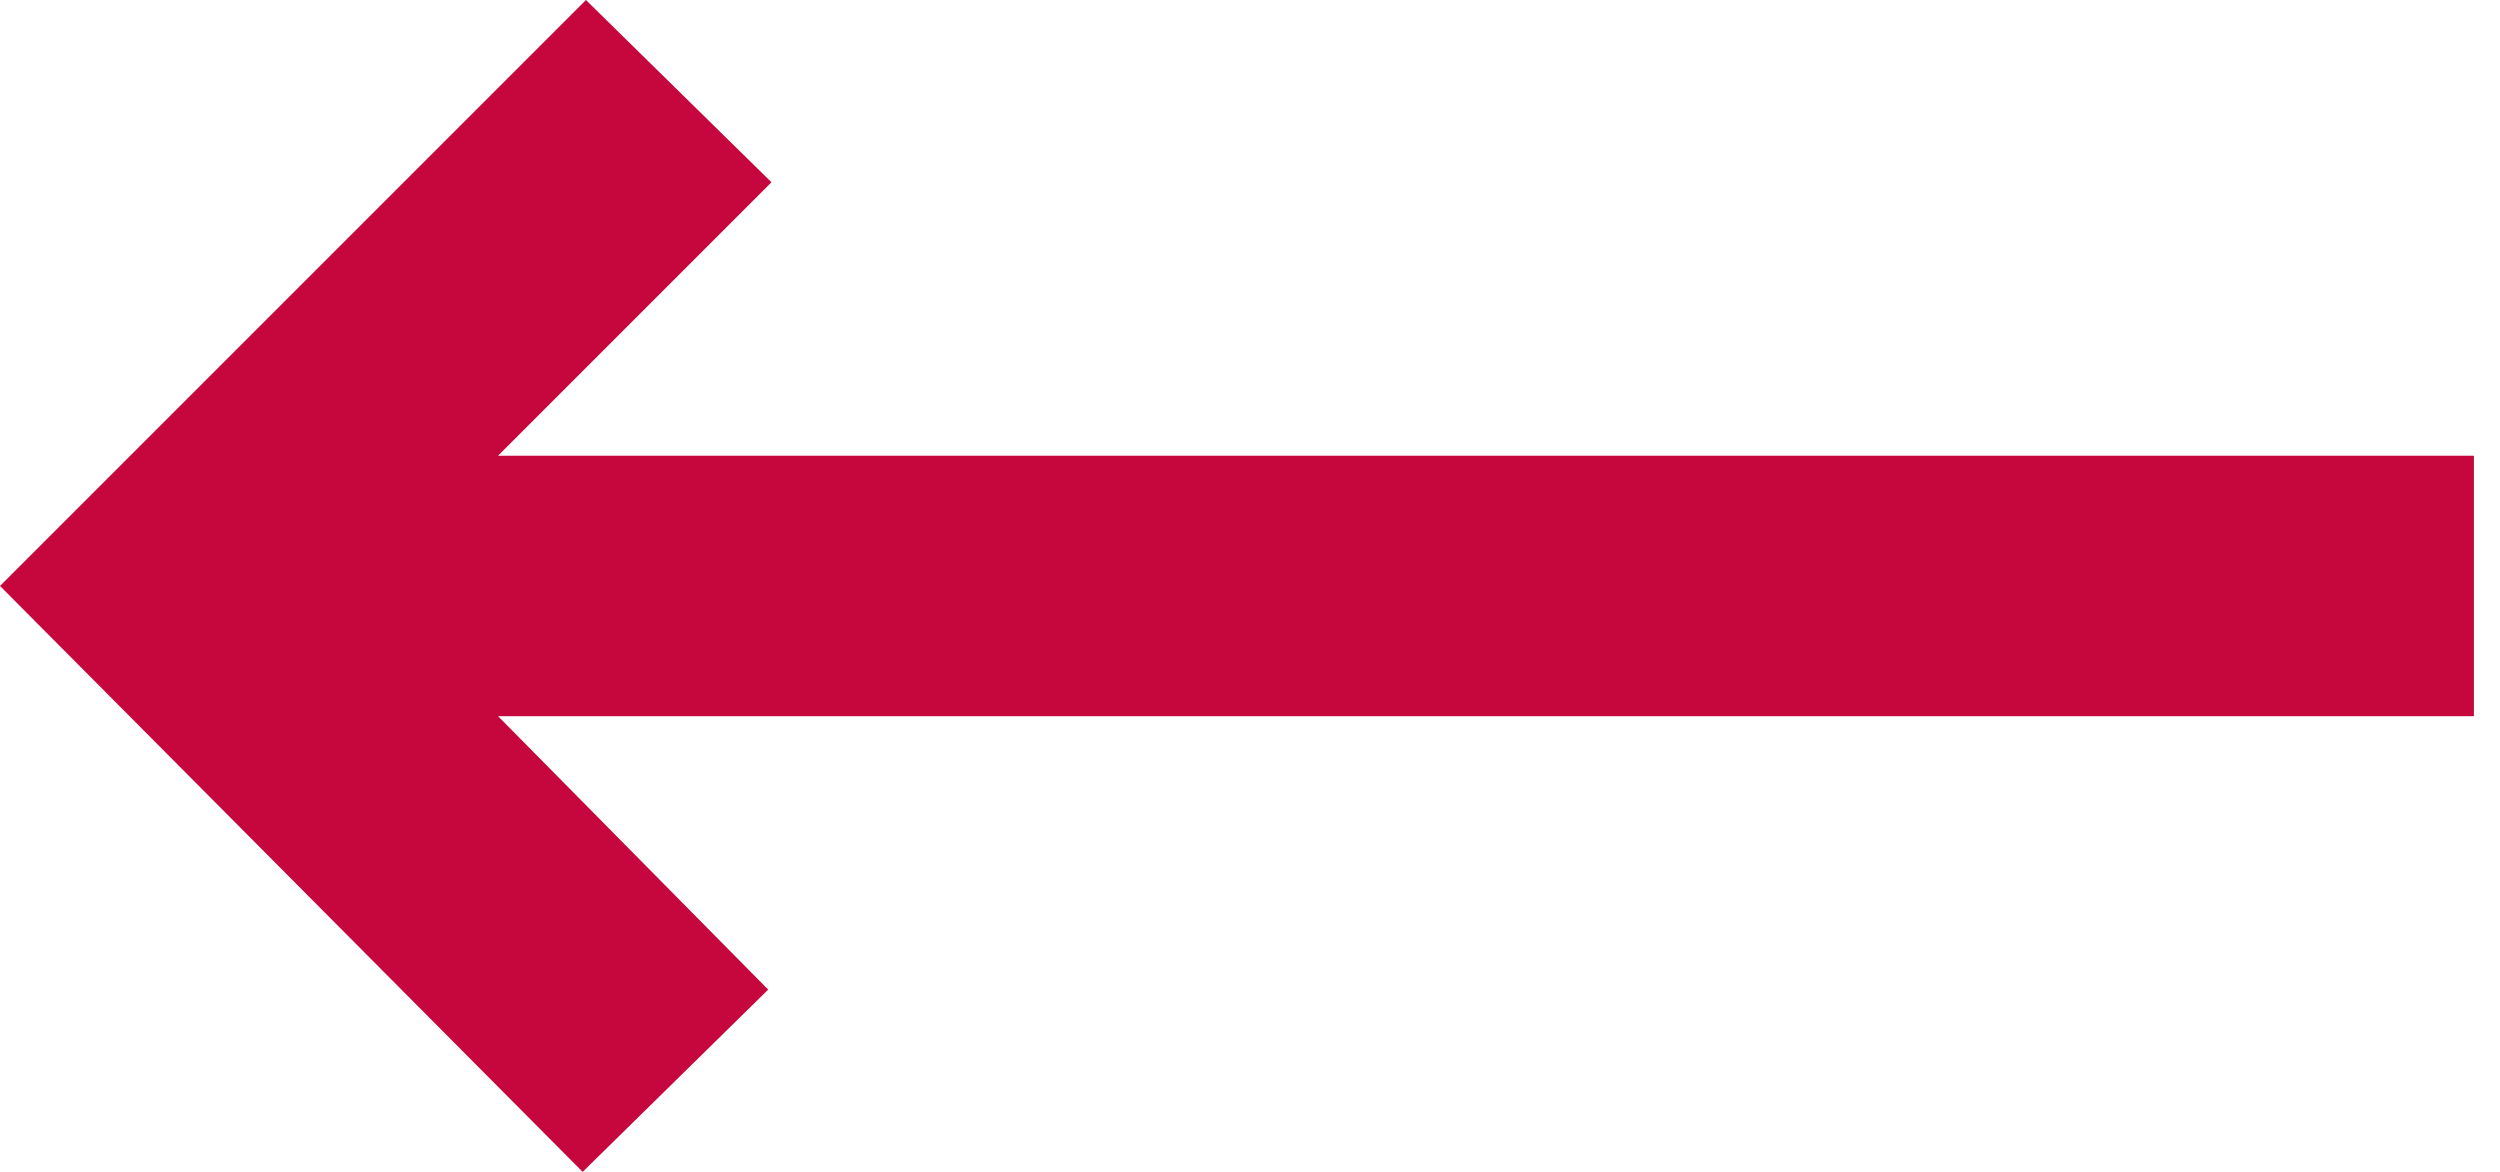
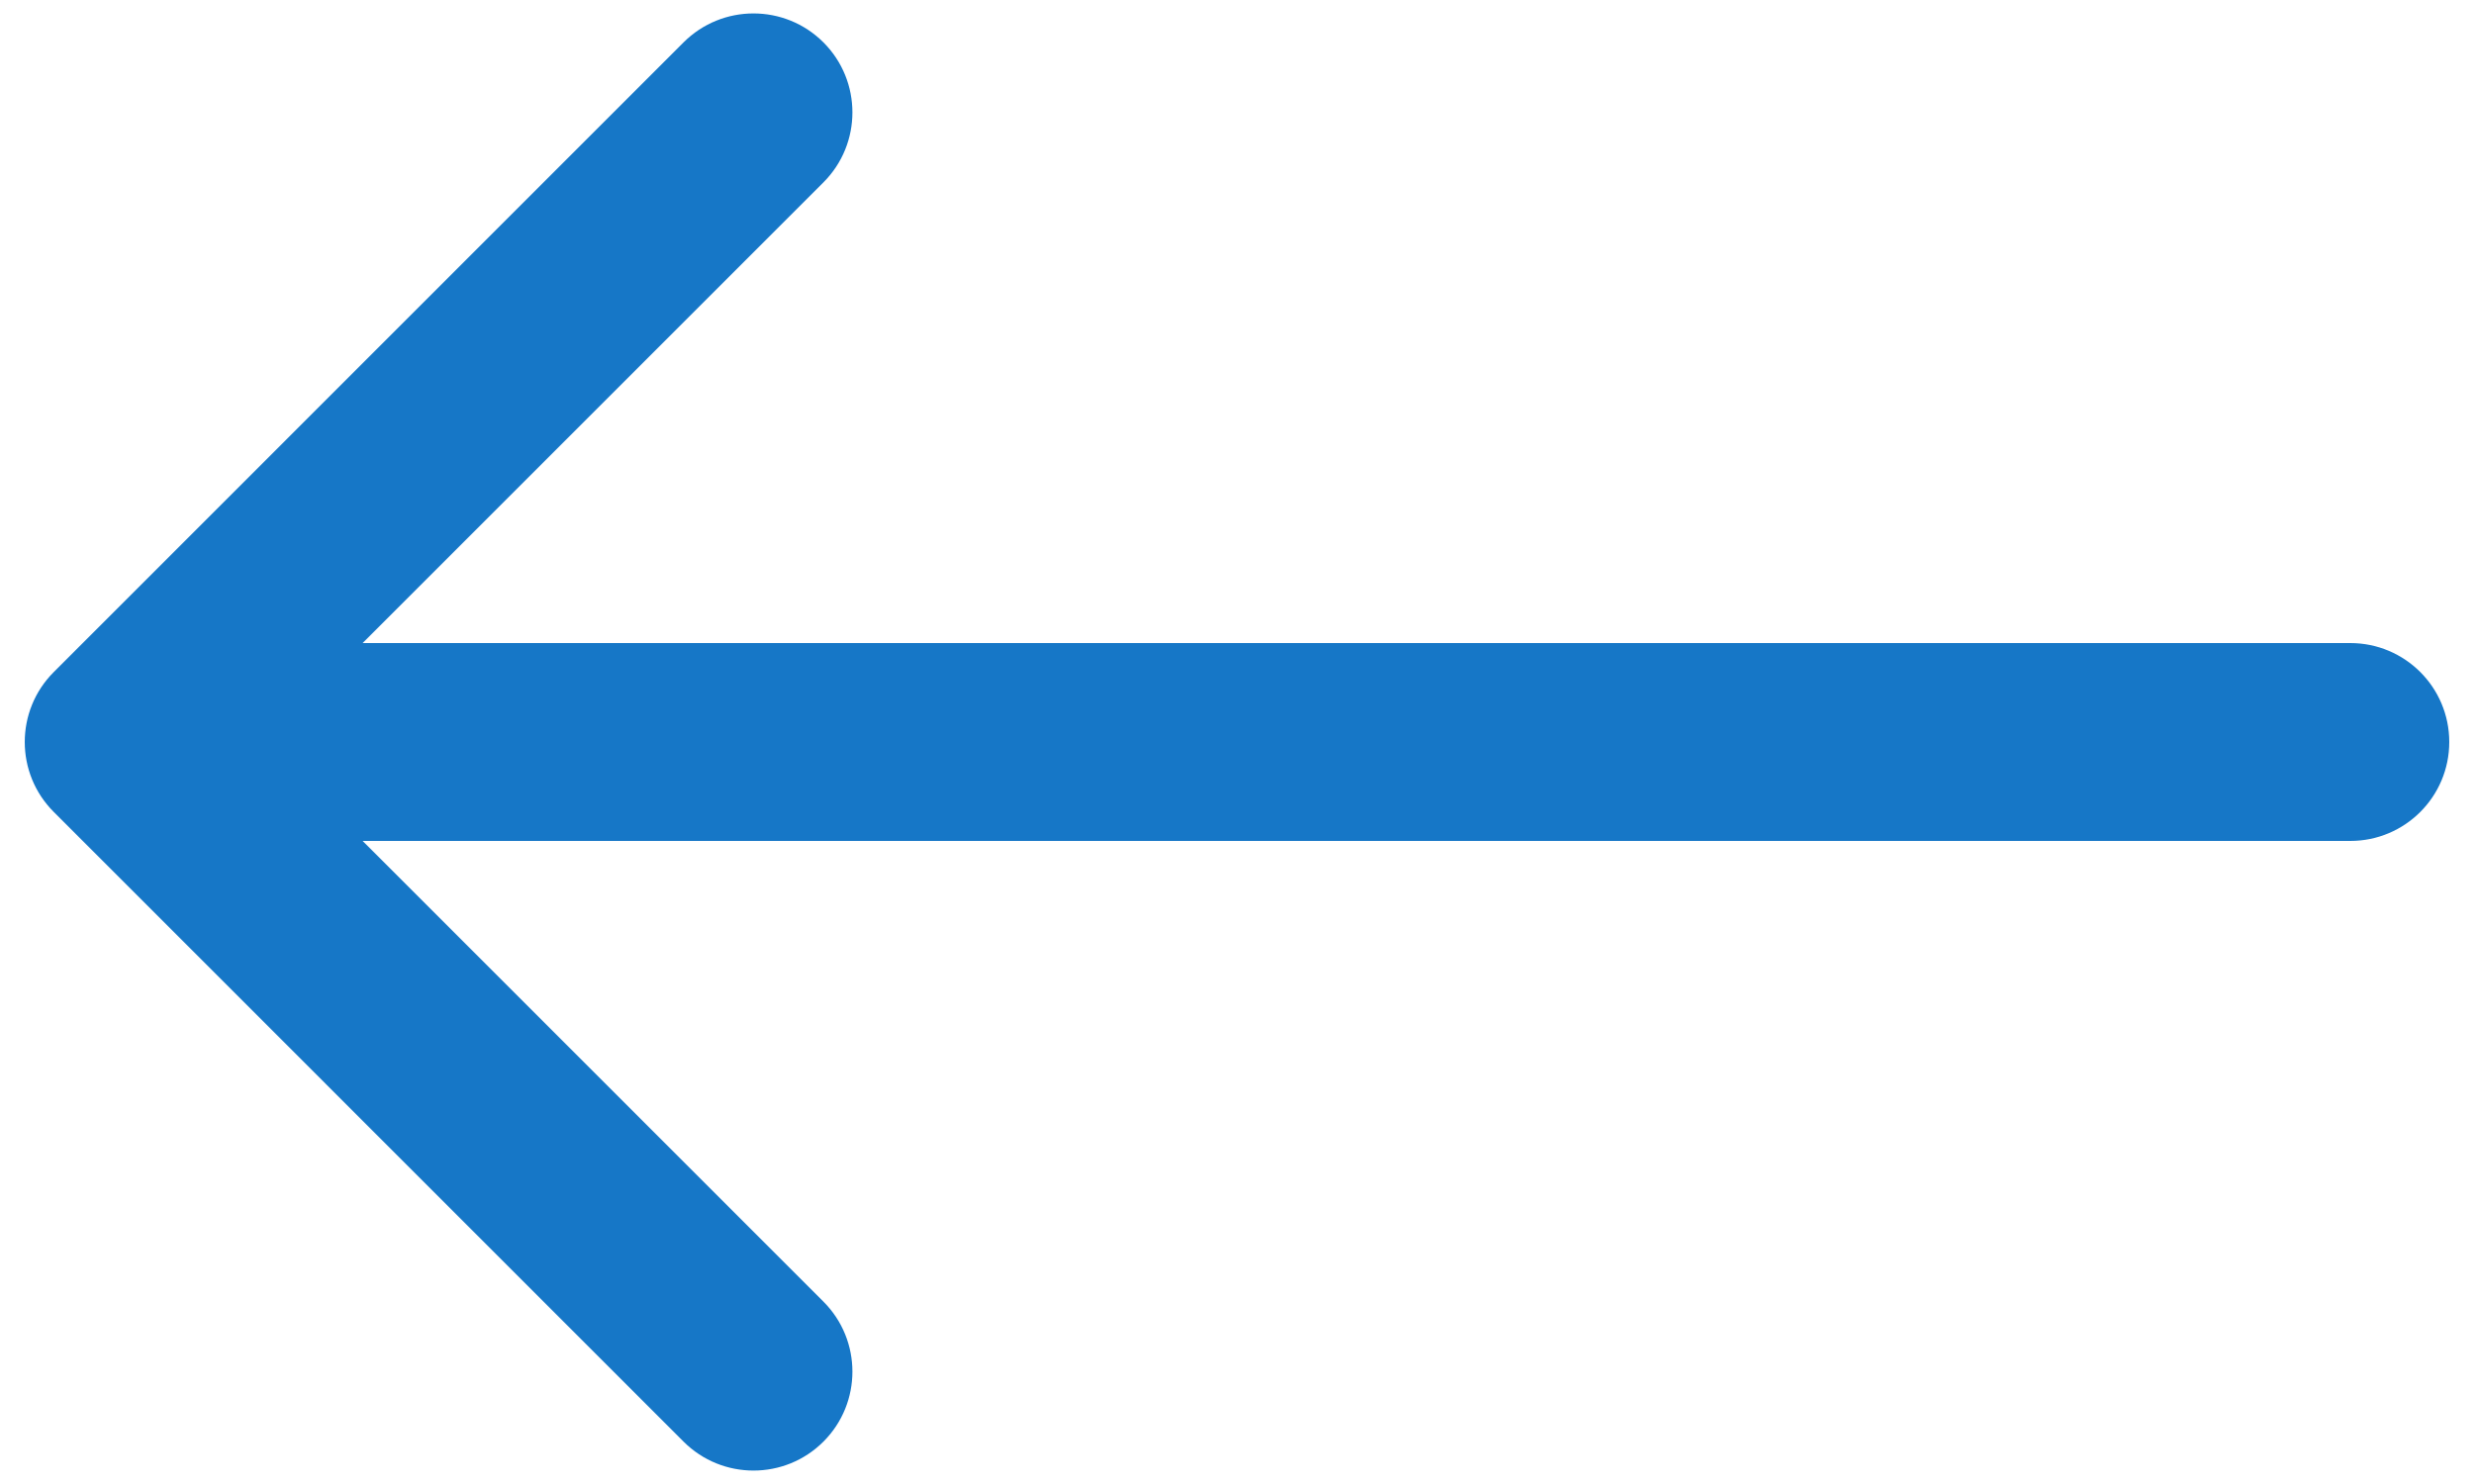
- <svg xmlns="http://www.w3.org/2000/svg" width="32" height="15" viewBox="0 0 32 15" fill="none">
-   <path d="M7.5 -4.47035e-07L9.875 2.333L6.375 5.833L31.666 5.833V9.167L6.375 9.167L9.833 12.667L7.458 15L-0 7.5L7.5 -4.47035e-07Z" fill="#C5073D" />
+ <svg xmlns="http://www.w3.org/2000/svg" width="40" height="24" viewBox="0 0 40 24" fill="none">
+   <path d="M38 13.6C38.884 13.6 39.6 12.884 39.6 12C39.6 11.116 38.884 10.4 38 10.4V13.6ZM0.869 10.869C0.244 11.493 0.244 12.507 0.869 13.131L11.051 23.314C11.676 23.939 12.689 23.939 13.314 23.314C13.938 22.689 13.938 21.676 13.314 21.051L4.263 12L13.314 2.949C13.938 2.324 13.938 1.311 13.314 0.686C12.689 0.061 11.676 0.061 11.051 0.686L0.869 10.869ZM38 12V10.4L2 10.4V12V13.6L38 13.6V12Z" fill="#1677C7" />
</svg>
